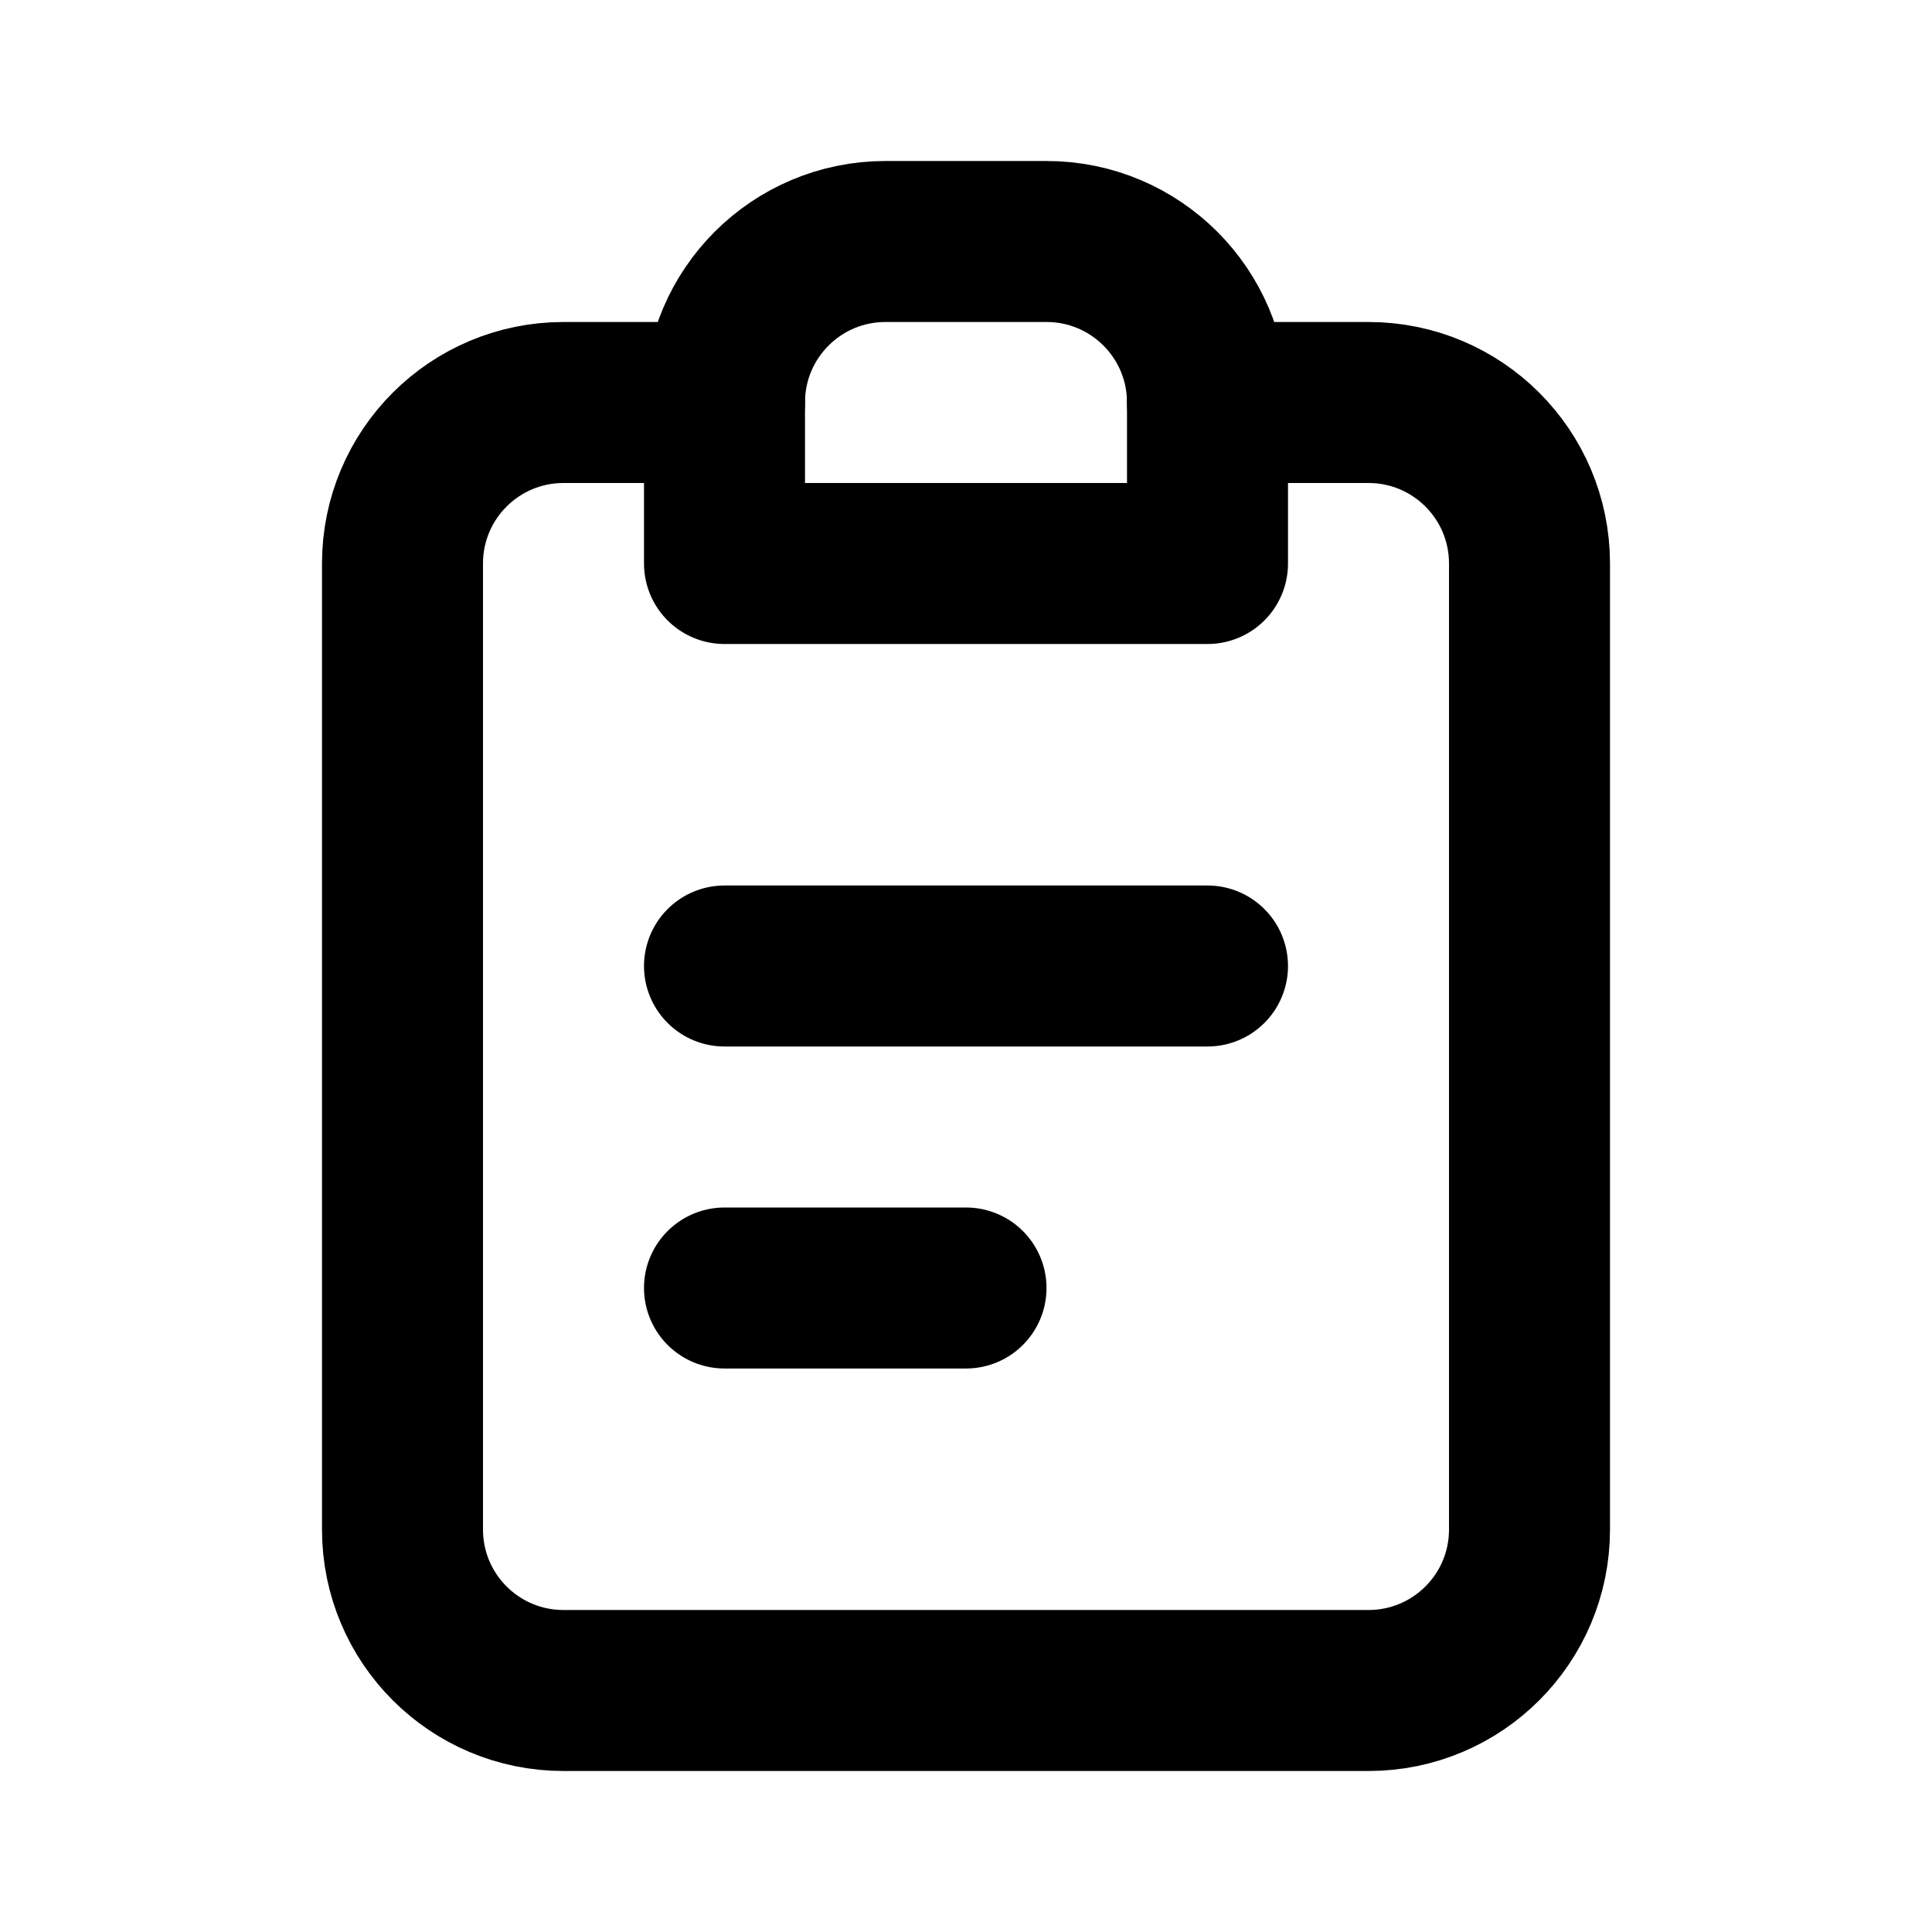
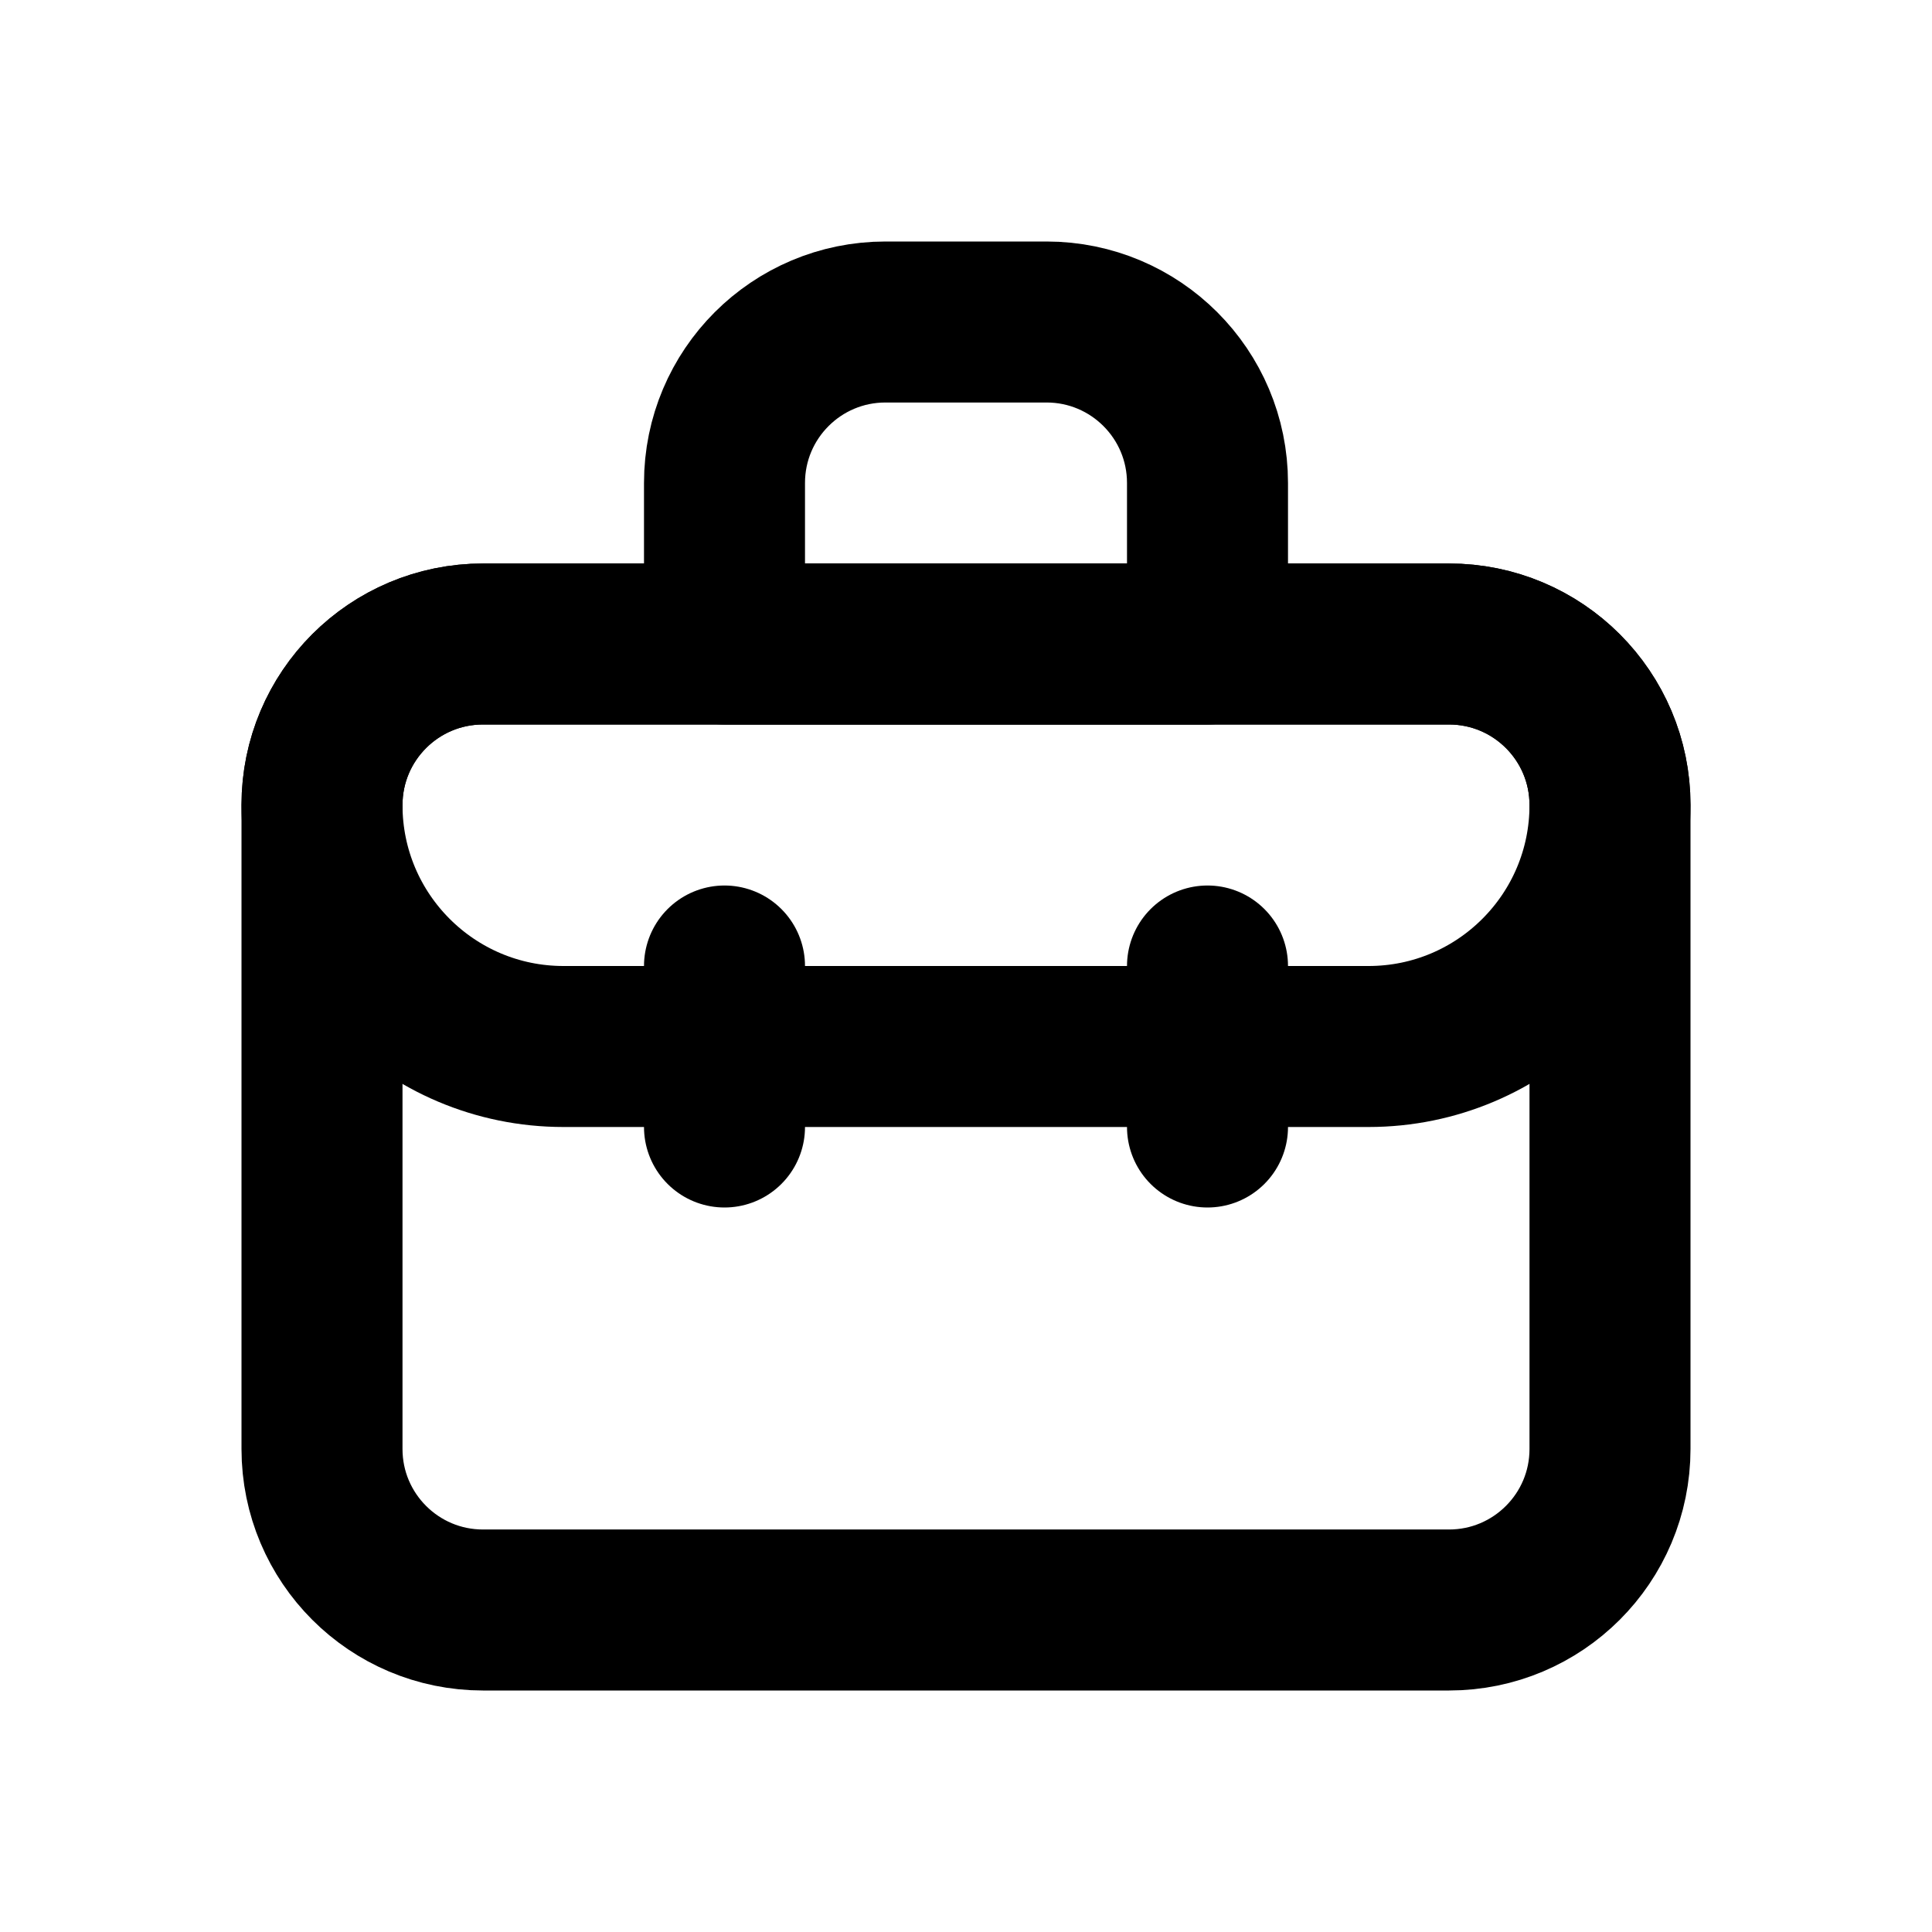
<svg xmlns="http://www.w3.org/2000/svg" width="800px" height="800px" viewBox="0 0 24 24" fill="none">
-   <path d="M9 5H7C5.895 5 5 5.895 5 7V19C5 20.105 5.895 21 7 21H17C18.105 21 19 20.105 19 19V7C19 5.895 18.105 5 17 5H15" stroke="#000000" stroke-width="2" stroke-linecap="round" stroke-linejoin="round" />
-   <path d="M9 12H15" stroke="#000000" stroke-width="2" stroke-linecap="round" stroke-linejoin="round" />
-   <path d="M9 16H12" stroke="#000000" stroke-width="2" stroke-linecap="round" stroke-linejoin="round" />
-   <path d="M9 5C9 3.895 9.895 3 11 3H13C14.105 3 15 3.895 15 5V7H9V5Z" stroke="#000000" stroke-width="2" stroke-linecap="round" stroke-linejoin="round" />
+   <path d="M4 10C4 8.895 4.895 8 6 8H18C19.105 8 20 8.895 20 10V10C20 11.657 18.657 13 17 13H7C5.343 13 4 11.657 4 10V10Z" stroke="#000000" stroke-width="2" stroke-linecap="round" stroke-linejoin="round" />
+   <path d="M9 6C9 4.895 9.895 4 11 4H13C14.105 4 15 4.895 15 6V8H9V6Z" stroke="#000000" stroke-width="2" stroke-linecap="round" stroke-linejoin="round" />
+   <rect x="4" y="8" width="16" height="12" rx="2" stroke="#000000" stroke-width="2" stroke-linecap="round" stroke-linejoin="round" />
+   <path d="M9 12V14" stroke="#000000" stroke-width="2" stroke-linecap="round" stroke-linejoin="round" />
+   <path d="M15 12V14" stroke="#000000" stroke-width="2" stroke-linecap="round" stroke-linejoin="round" />
</svg>
